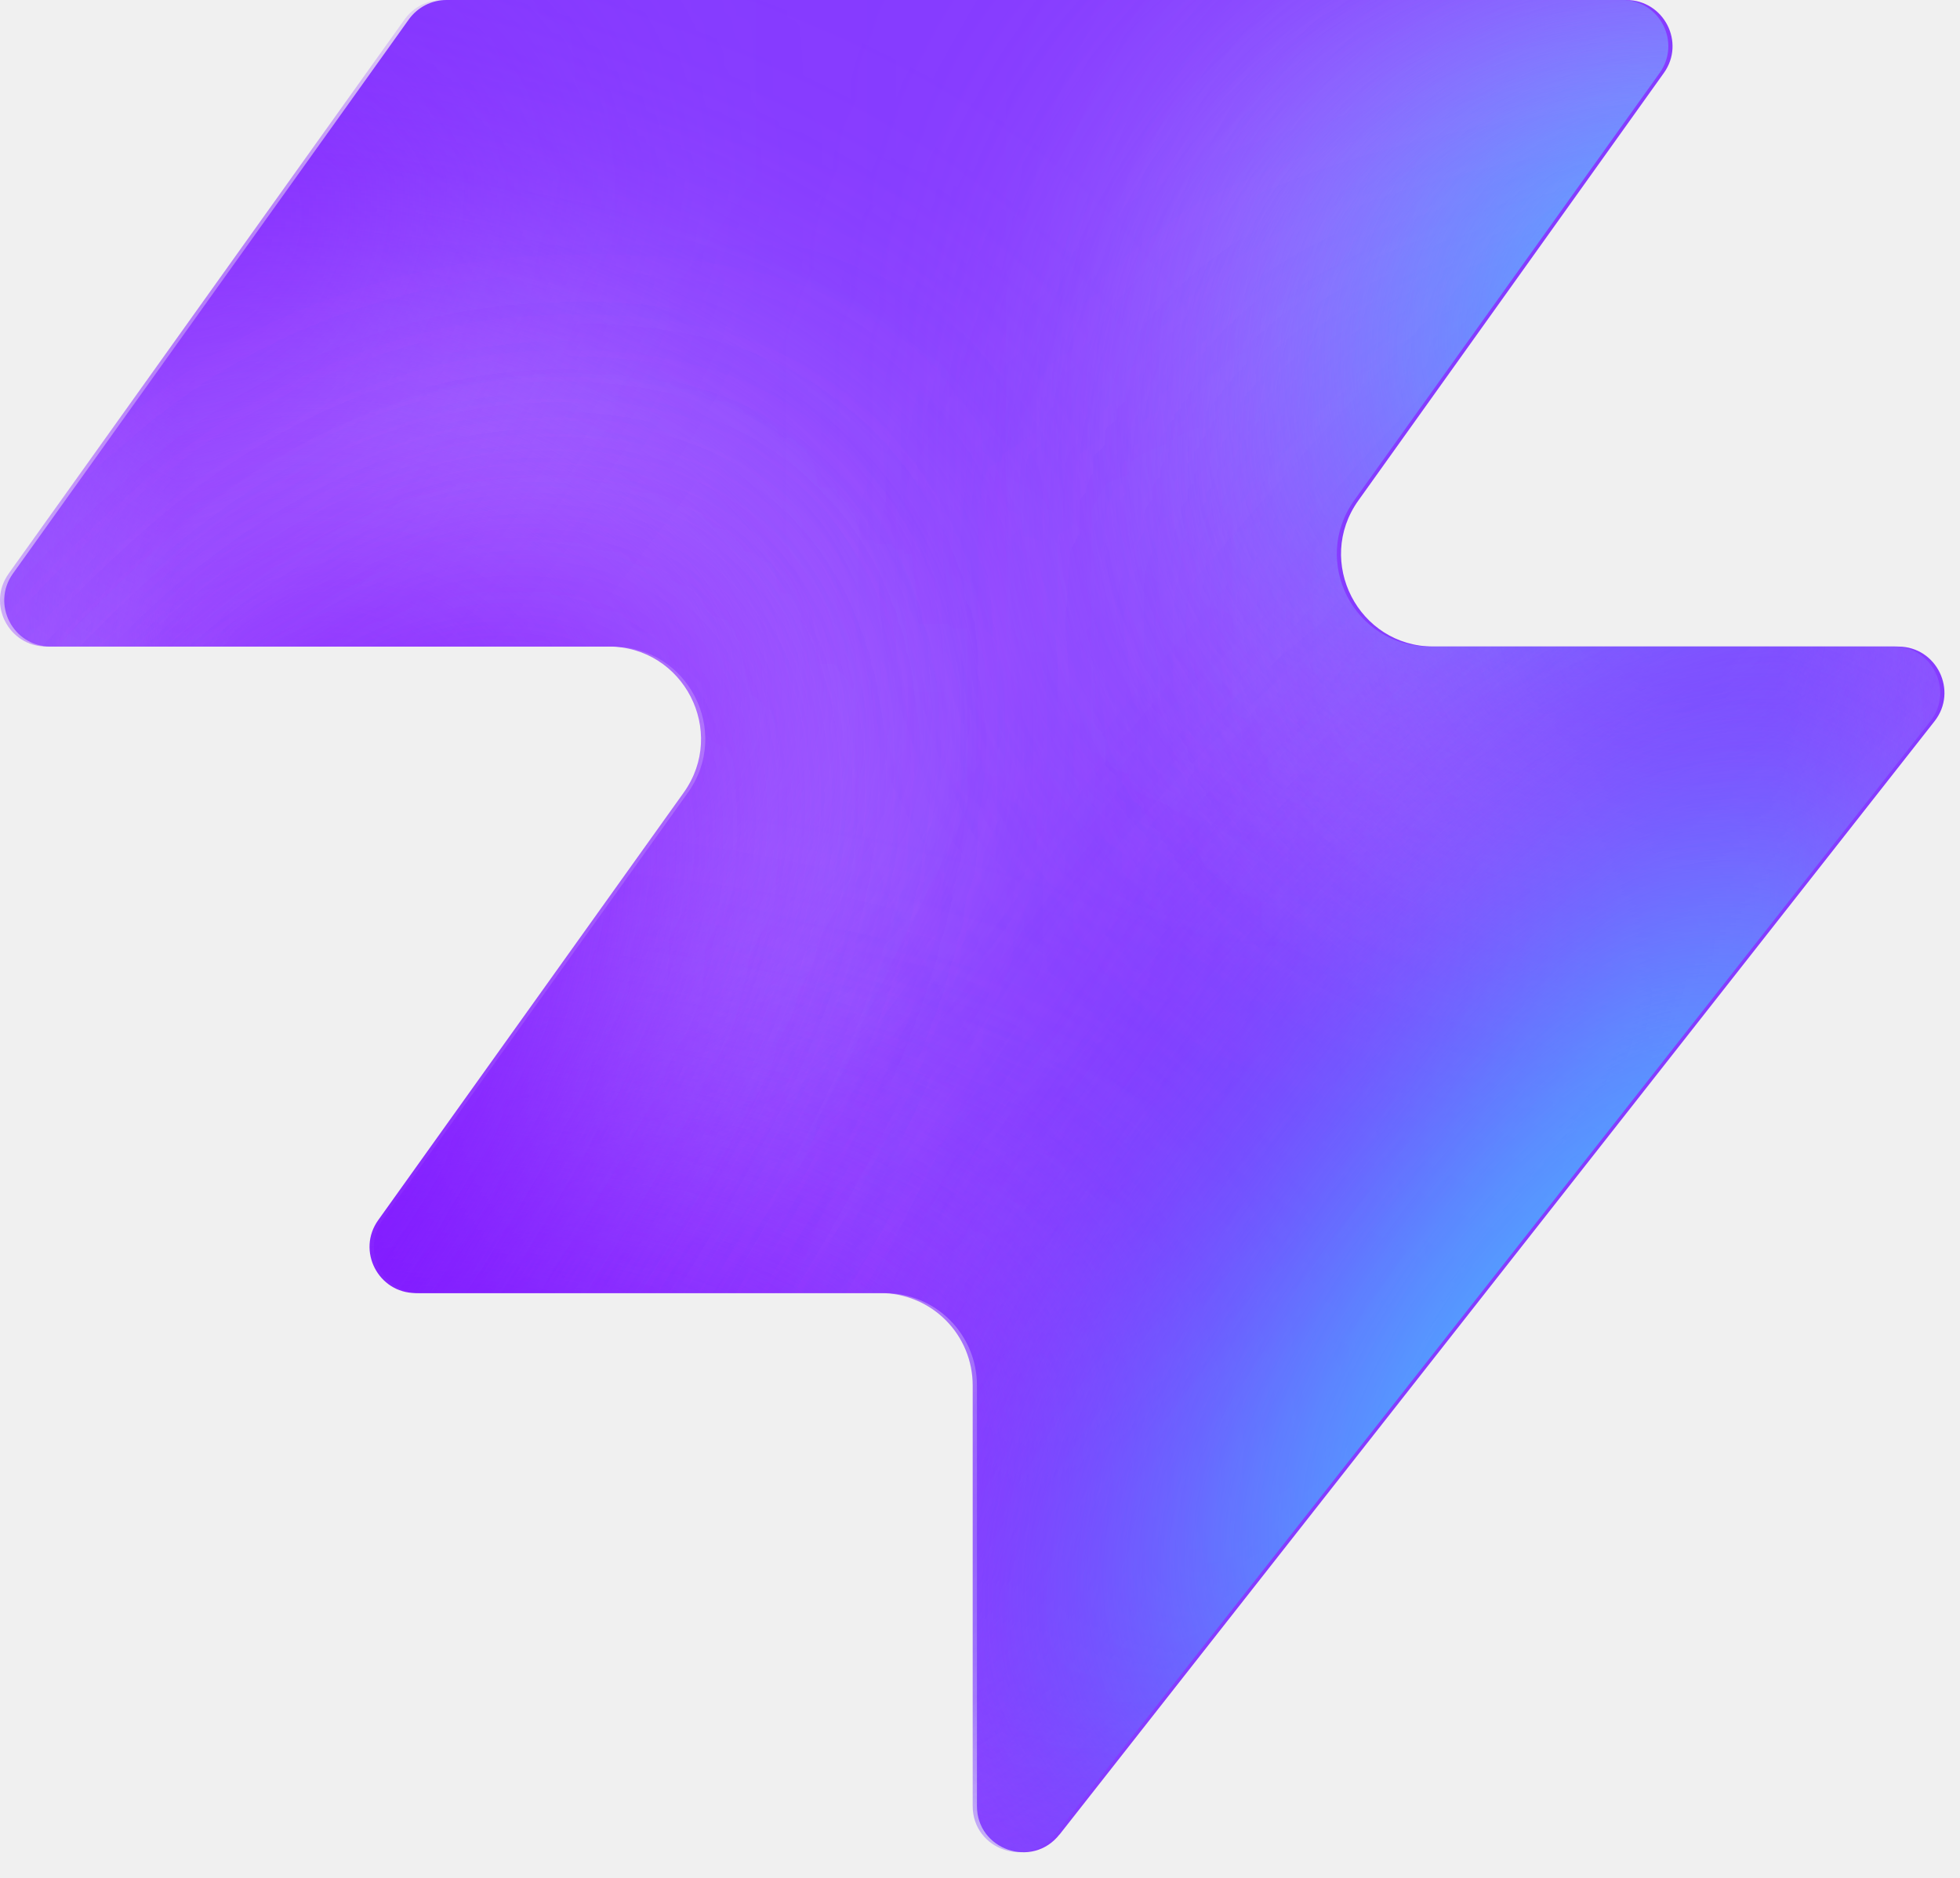
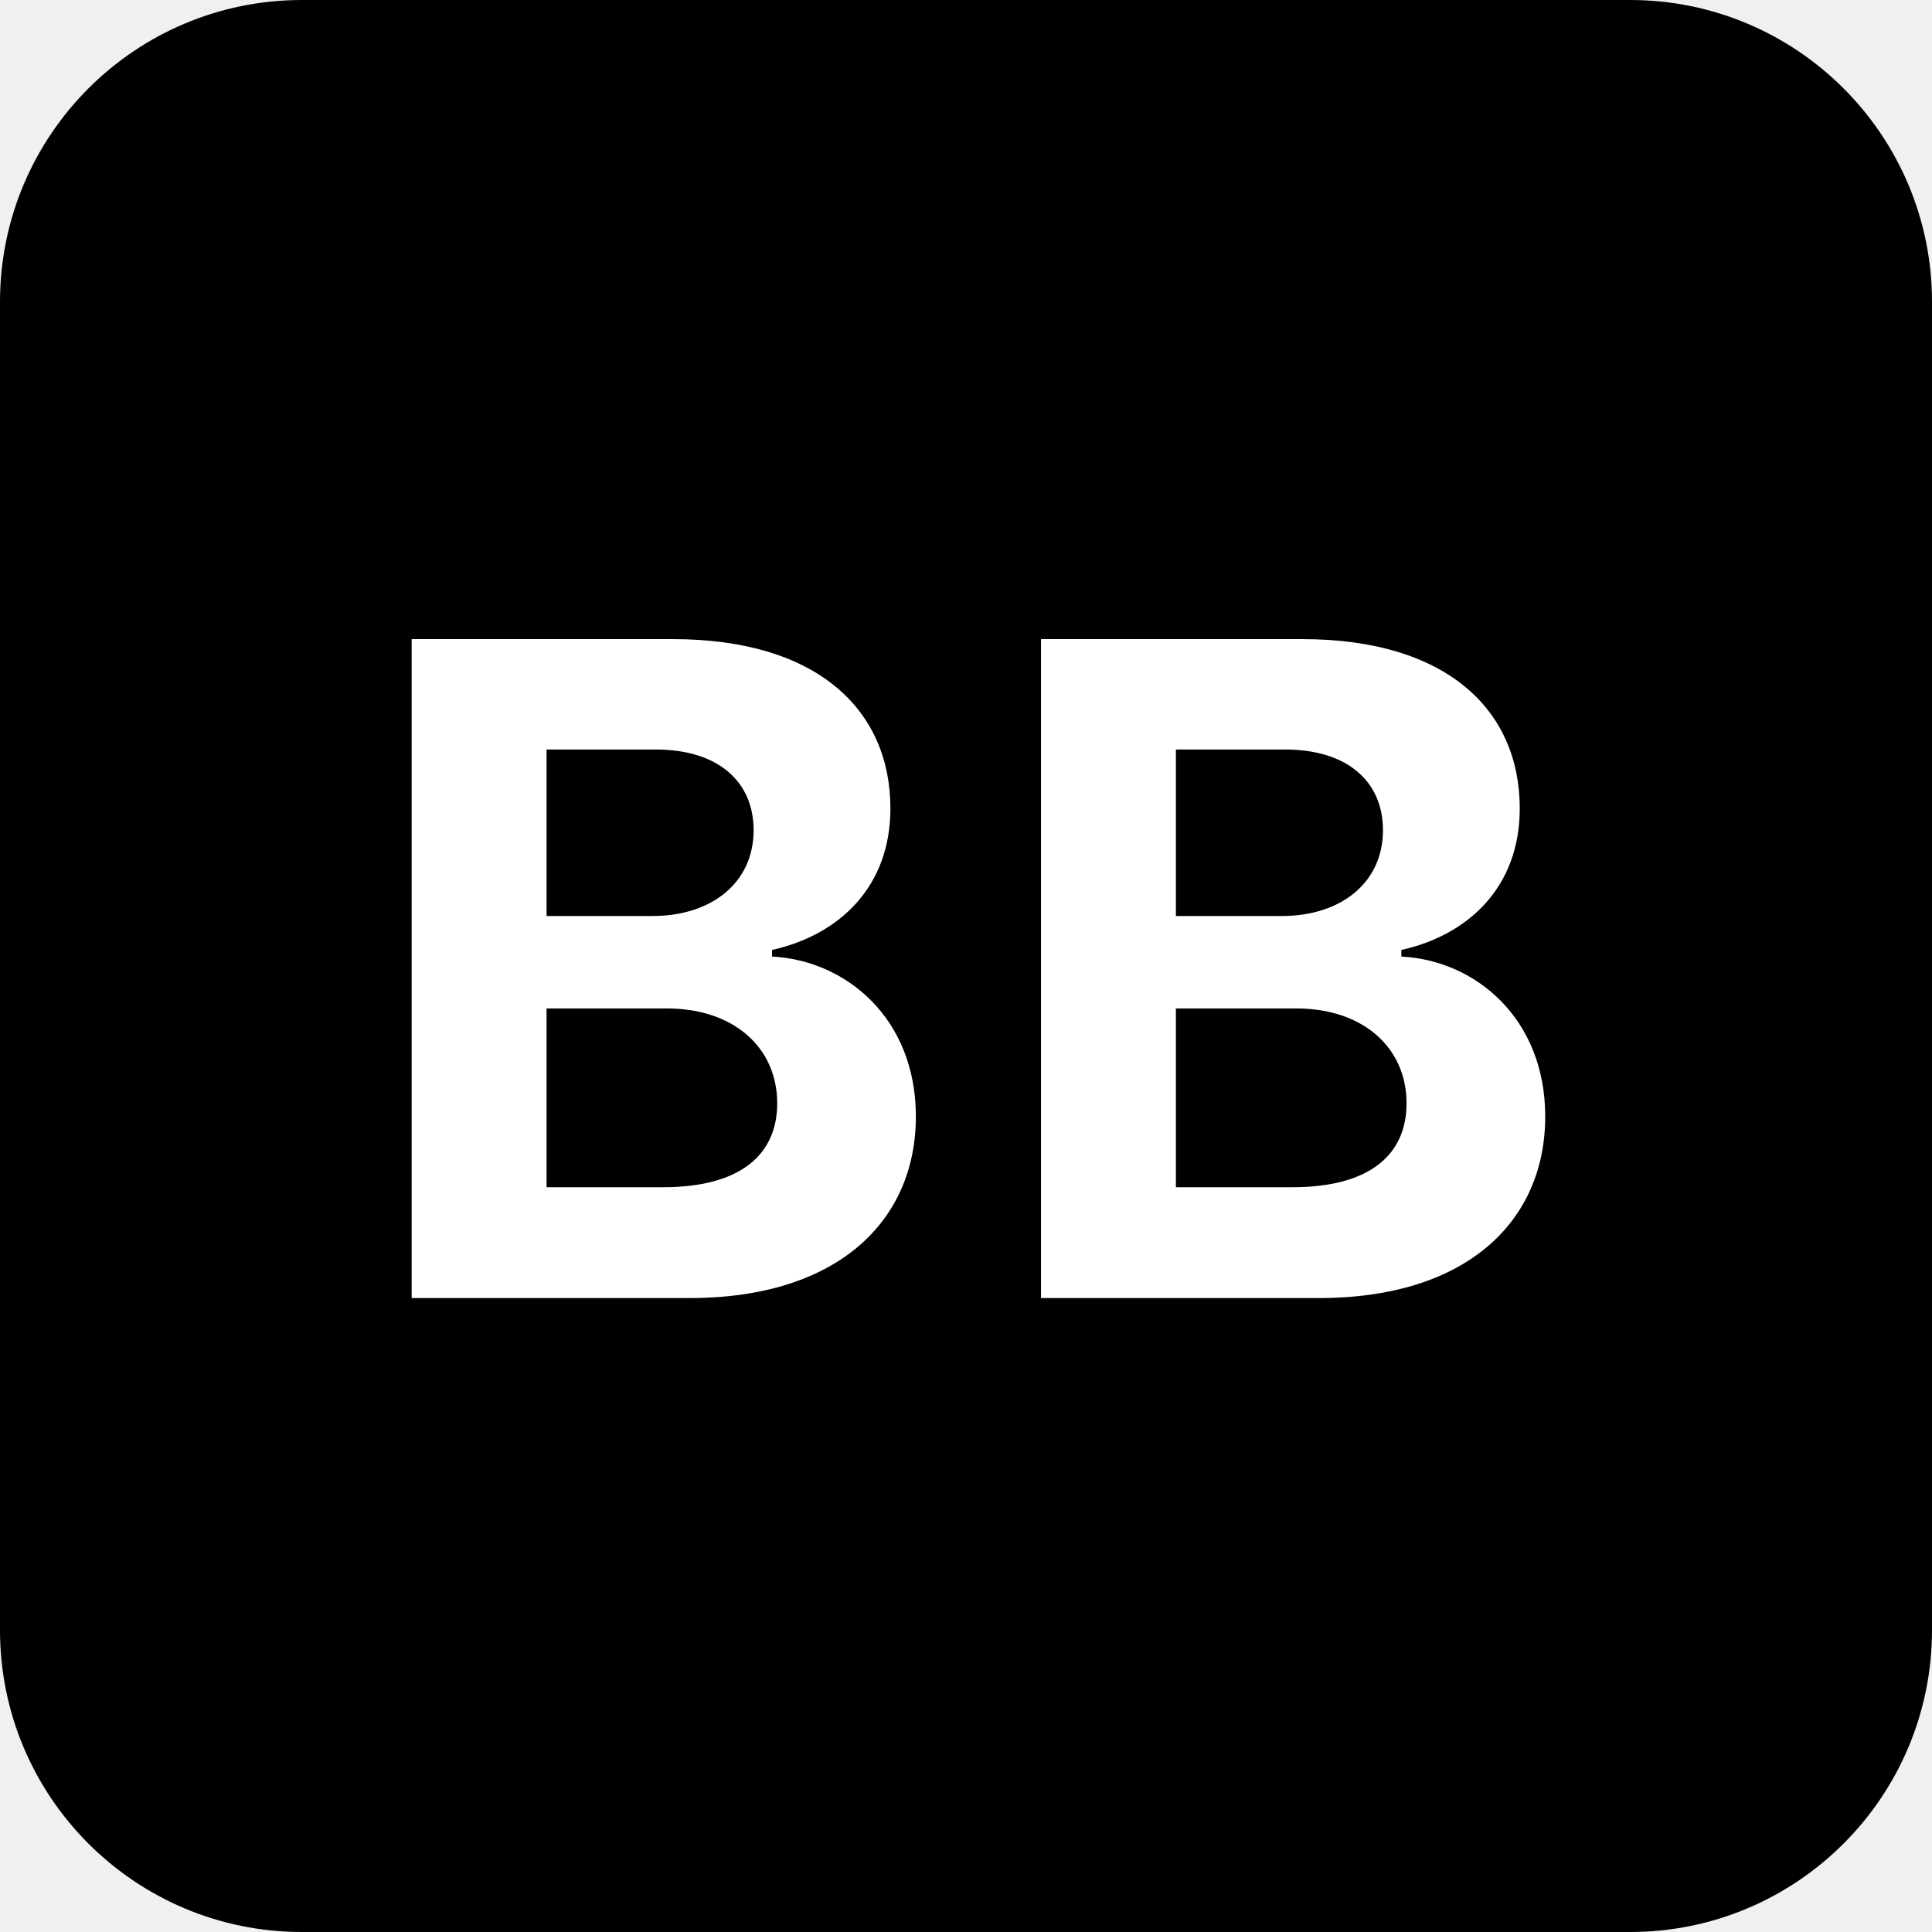
- <svg xmlns="http://www.w3.org/2000/svg" width="48" height="46" fill="none" viewBox="0 0 48 46">
-   <path fill="#863bff" d="M25.946 44.938c-.664.845-2.021.375-2.021-.698V33.937a2.26 2.26 0 0 0-2.262-2.262H10.287c-.92 0-1.456-1.04-.92-1.788l7.48-10.471c1.07-1.497 0-3.578-1.842-3.578H1.237c-.92 0-1.456-1.04-.92-1.788L10.013.474c.214-.297.556-.474.92-.474h28.894c.92 0 1.456 1.04.92 1.788l-7.48 10.471c-1.07 1.498 0 3.579 1.842 3.579h11.377c.943 0 1.473 1.088.89 1.83L25.947 44.94z" style="fill:#863bff;fill:color(display-p3 .525 .23 1);fill-opacity:1" />
-   <mask id="a" width="48" height="46" x="0" y="0" maskUnits="userSpaceOnUse" style="mask-type:alpha">
-     <path fill="#000" d="M25.842 44.938c-.664.844-2.021.375-2.021-.698V33.937a2.26 2.26 0 0 0-2.262-2.262H10.183c-.92 0-1.456-1.04-.92-1.788l7.48-10.471c1.07-1.498 0-3.579-1.842-3.579H1.133c-.92 0-1.456-1.04-.92-1.787L9.91.473c.214-.297.556-.474.92-.474h28.894c.92 0 1.456 1.04.92 1.788l-7.48 10.471c-1.07 1.498 0 3.578 1.842 3.578h11.377c.943 0 1.473 1.088.89 1.832L25.843 44.94z" style="fill:#000;fill-opacity:1" />
-   </mask>
-   <g mask="url(#a)">
-     <g filter="url(#b)">
-       <ellipse cx="5.508" cy="14.704" fill="#ede6ff" rx="5.508" ry="14.704" style="fill:#ede6ff;fill:color(display-p3 .927 .903 1);fill-opacity:1" transform="matrix(.00324 1 1 -.00324 -4.47 31.516)" />
-     </g>
-     <g filter="url(#c)">
-       <ellipse cx="10.399" cy="29.851" fill="#ede6ff" rx="10.399" ry="29.851" style="fill:#ede6ff;fill:color(display-p3 .927 .903 1);fill-opacity:1" transform="matrix(.00324 1 1 -.00324 -39.328 7.883)" />
-     </g>
-     <g filter="url(#d)">
-       <ellipse cx="5.508" cy="30.487" fill="#7e14ff" rx="5.508" ry="30.487" style="fill:#7e14ff;fill:color(display-p3 .492 .077 1);fill-opacity:1" transform="rotate(89.814 -25.913 -14.639)scale(1 -1)" />
-     </g>
-     <g filter="url(#e)">
-       <ellipse cx="5.508" cy="30.599" fill="#7e14ff" rx="5.508" ry="30.599" style="fill:#7e14ff;fill:color(display-p3 .492 .077 1);fill-opacity:1" transform="rotate(89.814 -32.644 -3.334)scale(1 -1)" />
-     </g>
-     <g filter="url(#f)">
-       <ellipse cx="5.508" cy="30.599" fill="#7e14ff" rx="5.508" ry="30.599" style="fill:#7e14ff;fill:color(display-p3 .492 .077 1);fill-opacity:1" transform="matrix(.00324 1 1 -.00324 -34.34 30.47)" />
-     </g>
-     <g filter="url(#g)">
-       <ellipse cx="14.072" cy="22.078" fill="#ede6ff" rx="14.072" ry="22.078" style="fill:#ede6ff;fill:color(display-p3 .927 .903 1);fill-opacity:1" transform="rotate(93.35 24.506 48.493)scale(-1 1)" />
-     </g>
-     <g filter="url(#h)">
-       <ellipse cx="3.47" cy="21.501" fill="#7e14ff" rx="3.47" ry="21.501" style="fill:#7e14ff;fill:color(display-p3 .492 .077 1);fill-opacity:1" transform="rotate(89.009 28.708 47.59)scale(-1 1)" />
-     </g>
-     <g filter="url(#i)">
-       <ellipse cx="3.47" cy="21.501" fill="#7e14ff" rx="3.47" ry="21.501" style="fill:#7e14ff;fill:color(display-p3 .492 .077 1);fill-opacity:1" transform="rotate(89.009 28.708 47.59)scale(-1 1)" />
-     </g>
-     <g filter="url(#j)">
-       <ellipse cx=".387" cy="8.972" fill="#7e14ff" rx="4.407" ry="29.108" style="fill:#7e14ff;fill:color(display-p3 .492 .077 1);fill-opacity:1" transform="rotate(39.51 .387 8.972)" />
-     </g>
-     <g filter="url(#k)">
-       <ellipse cx="47.523" cy="-6.092" fill="#7e14ff" rx="4.407" ry="29.108" style="fill:#7e14ff;fill:color(display-p3 .492 .077 1);fill-opacity:1" transform="rotate(37.892 47.523 -6.092)" />
-     </g>
-     <g filter="url(#l)">
-       <ellipse cx="41.412" cy="6.333" fill="#47bfff" rx="5.971" ry="9.665" style="fill:#47bfff;fill:color(display-p3 .28 .748 1);fill-opacity:1" transform="rotate(37.892 41.412 6.333)" />
-     </g>
-     <g filter="url(#m)">
-       <ellipse cx="-1.879" cy="38.332" fill="#7e14ff" rx="4.407" ry="29.108" style="fill:#7e14ff;fill:color(display-p3 .492 .077 1);fill-opacity:1" transform="rotate(37.892 -1.88 38.332)" />
-     </g>
-     <g filter="url(#n)">
-       <ellipse cx="-1.879" cy="38.332" fill="#7e14ff" rx="4.407" ry="29.108" style="fill:#7e14ff;fill:color(display-p3 .492 .077 1);fill-opacity:1" transform="rotate(37.892 -1.88 38.332)" />
-     </g>
-     <g filter="url(#o)">
-       <ellipse cx="35.651" cy="29.907" fill="#7e14ff" rx="4.407" ry="29.108" style="fill:#7e14ff;fill:color(display-p3 .492 .077 1);fill-opacity:1" transform="rotate(37.892 35.651 29.907)" />
-     </g>
-     <g filter="url(#p)">
-       <ellipse cx="38.418" cy="32.4" fill="#47bfff" rx="5.971" ry="15.297" style="fill:#47bfff;fill:color(display-p3 .28 .748 1);fill-opacity:1" transform="rotate(37.892 38.418 32.4)" />
-     </g>
-   </g>
-   <defs>
-     <filter id="b" width="60.045" height="41.654" x="-19.77" y="16.149" color-interpolation-filters="sRGB" filterUnits="userSpaceOnUse">
-       <feFlood flood-opacity="0" result="BackgroundImageFix" />
-       <feBlend in="SourceGraphic" in2="BackgroundImageFix" result="shape" />
-       <feGaussianBlur result="effect1_foregroundBlur_2002_17158" stdDeviation="7.659" />
-     </filter>
-     <filter id="c" width="90.34" height="51.437" x="-54.613" y="-7.533" color-interpolation-filters="sRGB" filterUnits="userSpaceOnUse">
-       <feFlood flood-opacity="0" result="BackgroundImageFix" />
-       <feBlend in="SourceGraphic" in2="BackgroundImageFix" result="shape" />
-       <feGaussianBlur result="effect1_foregroundBlur_2002_17158" stdDeviation="7.659" />
-     </filter>
-     <filter id="d" width="79.355" height="29.4" x="-49.64" y="2.03" color-interpolation-filters="sRGB" filterUnits="userSpaceOnUse">
-       <feFlood flood-opacity="0" result="BackgroundImageFix" />
-       <feBlend in="SourceGraphic" in2="BackgroundImageFix" result="shape" />
-       <feGaussianBlur result="effect1_foregroundBlur_2002_17158" stdDeviation="4.596" />
-     </filter>
-     <filter id="e" width="79.579" height="29.4" x="-45.045" y="20.029" color-interpolation-filters="sRGB" filterUnits="userSpaceOnUse">
-       <feFlood flood-opacity="0" result="BackgroundImageFix" />
-       <feBlend in="SourceGraphic" in2="BackgroundImageFix" result="shape" />
-       <feGaussianBlur result="effect1_foregroundBlur_2002_17158" stdDeviation="4.596" />
-     </filter>
-     <filter id="f" width="79.579" height="29.4" x="-43.513" y="21.178" color-interpolation-filters="sRGB" filterUnits="userSpaceOnUse">
-       <feFlood flood-opacity="0" result="BackgroundImageFix" />
-       <feBlend in="SourceGraphic" in2="BackgroundImageFix" result="shape" />
-       <feGaussianBlur result="effect1_foregroundBlur_2002_17158" stdDeviation="4.596" />
-     </filter>
-     <filter id="g" width="74.749" height="58.852" x="15.756" y="-17.901" color-interpolation-filters="sRGB" filterUnits="userSpaceOnUse">
-       <feFlood flood-opacity="0" result="BackgroundImageFix" />
-       <feBlend in="SourceGraphic" in2="BackgroundImageFix" result="shape" />
-       <feGaussianBlur result="effect1_foregroundBlur_2002_17158" stdDeviation="7.659" />
-     </filter>
-     <filter id="h" width="61.377" height="25.362" x="23.548" y="2.284" color-interpolation-filters="sRGB" filterUnits="userSpaceOnUse">
-       <feFlood flood-opacity="0" result="BackgroundImageFix" />
-       <feBlend in="SourceGraphic" in2="BackgroundImageFix" result="shape" />
-       <feGaussianBlur result="effect1_foregroundBlur_2002_17158" stdDeviation="4.596" />
-     </filter>
-     <filter id="i" width="61.377" height="25.362" x="23.548" y="2.284" color-interpolation-filters="sRGB" filterUnits="userSpaceOnUse">
-       <feFlood flood-opacity="0" result="BackgroundImageFix" />
-       <feBlend in="SourceGraphic" in2="BackgroundImageFix" result="shape" />
-       <feGaussianBlur result="effect1_foregroundBlur_2002_17158" stdDeviation="4.596" />
-     </filter>
-     <filter id="j" width="56.045" height="63.649" x="-27.636" y="-22.853" color-interpolation-filters="sRGB" filterUnits="userSpaceOnUse">
-       <feFlood flood-opacity="0" result="BackgroundImageFix" />
-       <feBlend in="SourceGraphic" in2="BackgroundImageFix" result="shape" />
-       <feGaussianBlur result="effect1_foregroundBlur_2002_17158" stdDeviation="4.596" />
-     </filter>
-     <filter id="k" width="54.814" height="64.646" x="20.116" y="-38.415" color-interpolation-filters="sRGB" filterUnits="userSpaceOnUse">
-       <feFlood flood-opacity="0" result="BackgroundImageFix" />
-       <feBlend in="SourceGraphic" in2="BackgroundImageFix" result="shape" />
-       <feGaussianBlur result="effect1_foregroundBlur_2002_17158" stdDeviation="4.596" />
-     </filter>
-     <filter id="l" width="33.541" height="35.313" x="24.641" y="-11.323" color-interpolation-filters="sRGB" filterUnits="userSpaceOnUse">
-       <feFlood flood-opacity="0" result="BackgroundImageFix" />
-       <feBlend in="SourceGraphic" in2="BackgroundImageFix" result="shape" />
-       <feGaussianBlur result="effect1_foregroundBlur_2002_17158" stdDeviation="4.596" />
-     </filter>
-     <filter id="m" width="54.814" height="64.646" x="-29.286" y="6.009" color-interpolation-filters="sRGB" filterUnits="userSpaceOnUse">
-       <feFlood flood-opacity="0" result="BackgroundImageFix" />
-       <feBlend in="SourceGraphic" in2="BackgroundImageFix" result="shape" />
-       <feGaussianBlur result="effect1_foregroundBlur_2002_17158" stdDeviation="4.596" />
-     </filter>
-     <filter id="n" width="54.814" height="64.646" x="-29.286" y="6.009" color-interpolation-filters="sRGB" filterUnits="userSpaceOnUse">
-       <feFlood flood-opacity="0" result="BackgroundImageFix" />
-       <feBlend in="SourceGraphic" in2="BackgroundImageFix" result="shape" />
-       <feGaussianBlur result="effect1_foregroundBlur_2002_17158" stdDeviation="4.596" />
-     </filter>
-     <filter id="o" width="54.814" height="64.646" x="8.244" y="-2.416" color-interpolation-filters="sRGB" filterUnits="userSpaceOnUse">
-       <feFlood flood-opacity="0" result="BackgroundImageFix" />
-       <feBlend in="SourceGraphic" in2="BackgroundImageFix" result="shape" />
-       <feGaussianBlur result="effect1_foregroundBlur_2002_17158" stdDeviation="4.596" />
-     </filter>
-     <filter id="p" width="39.409" height="43.623" x="18.713" y="10.588" color-interpolation-filters="sRGB" filterUnits="userSpaceOnUse">
-       <feFlood flood-opacity="0" result="BackgroundImageFix" />
-       <feBlend in="SourceGraphic" in2="BackgroundImageFix" result="shape" />
-       <feGaussianBlur result="effect1_foregroundBlur_2002_17158" stdDeviation="4.596" />
-     </filter>
-   </defs>
+ <svg xmlns="http://www.w3.org/2000/svg" width="64" height="64" viewBox="0 0 64 64">
+   <rect width="64" height="64" rx="10" fill="#000" />
+   <text x="32" y="43" text-anchor="middle" font-family="Inter, 'Helvetica Neue', Arial, sans-serif" font-size="30" font-weight="700" letter-spacing="1" fill="#fff">BB</text>
</svg>
